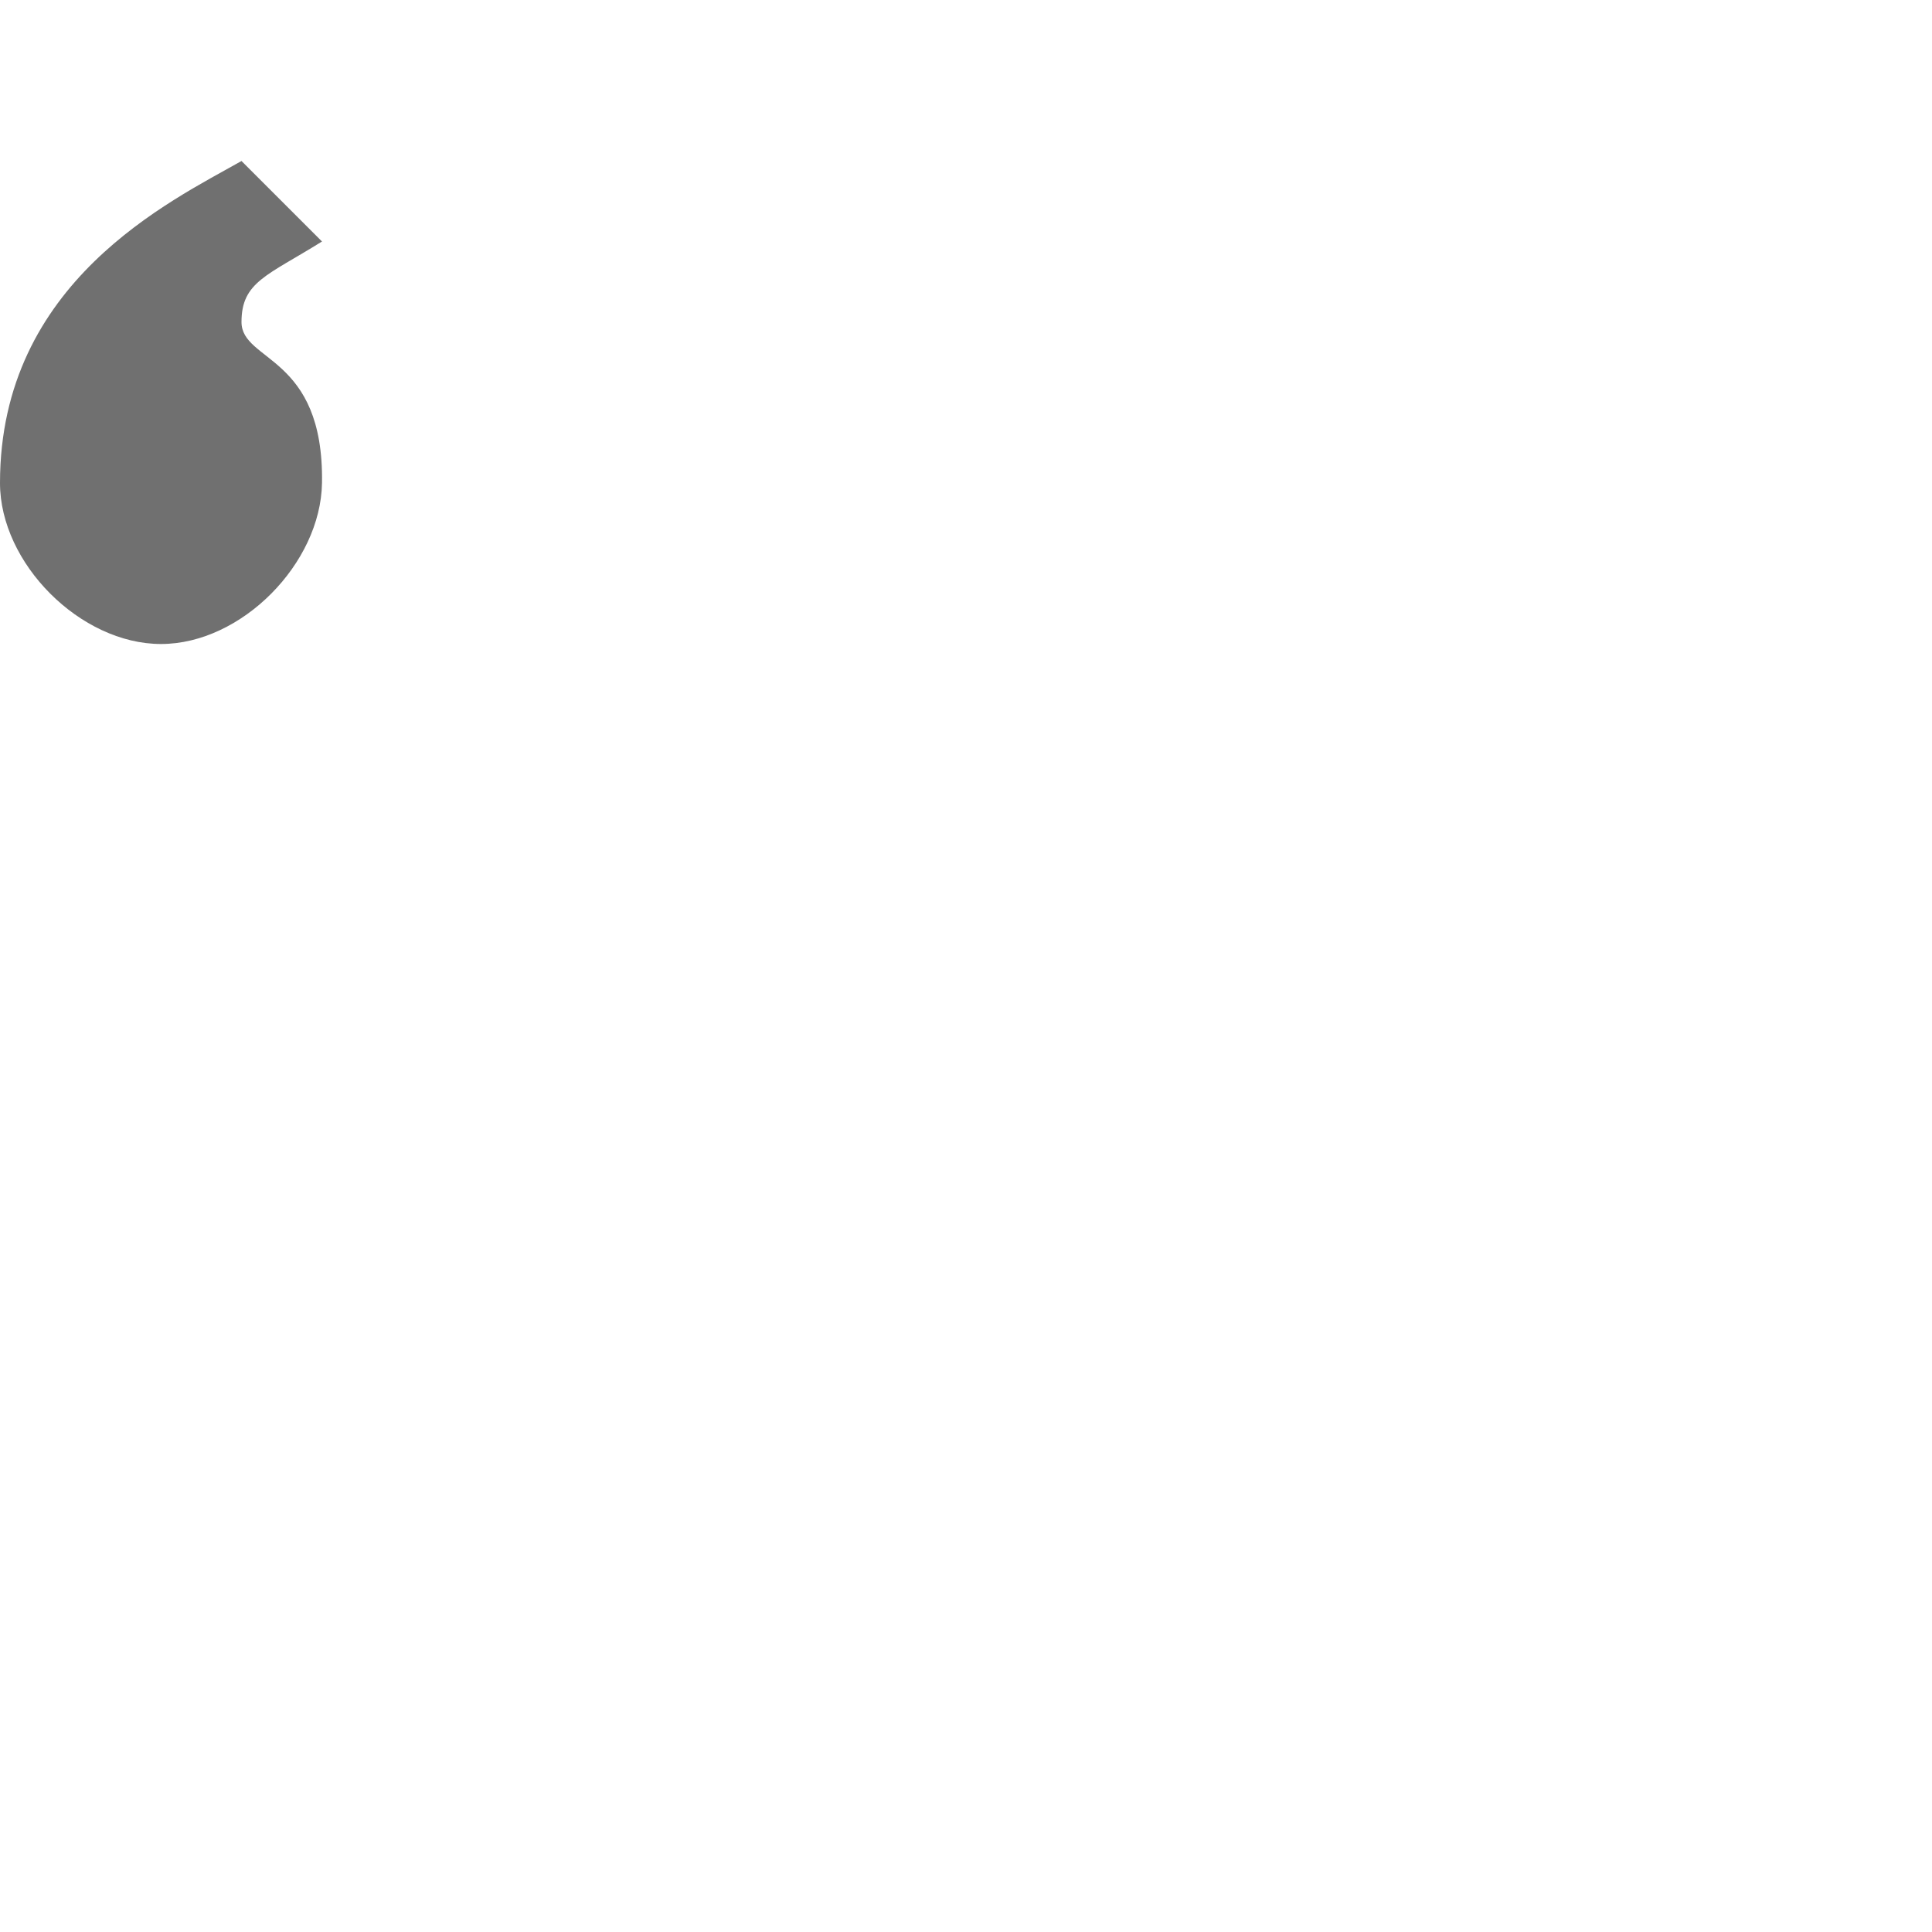
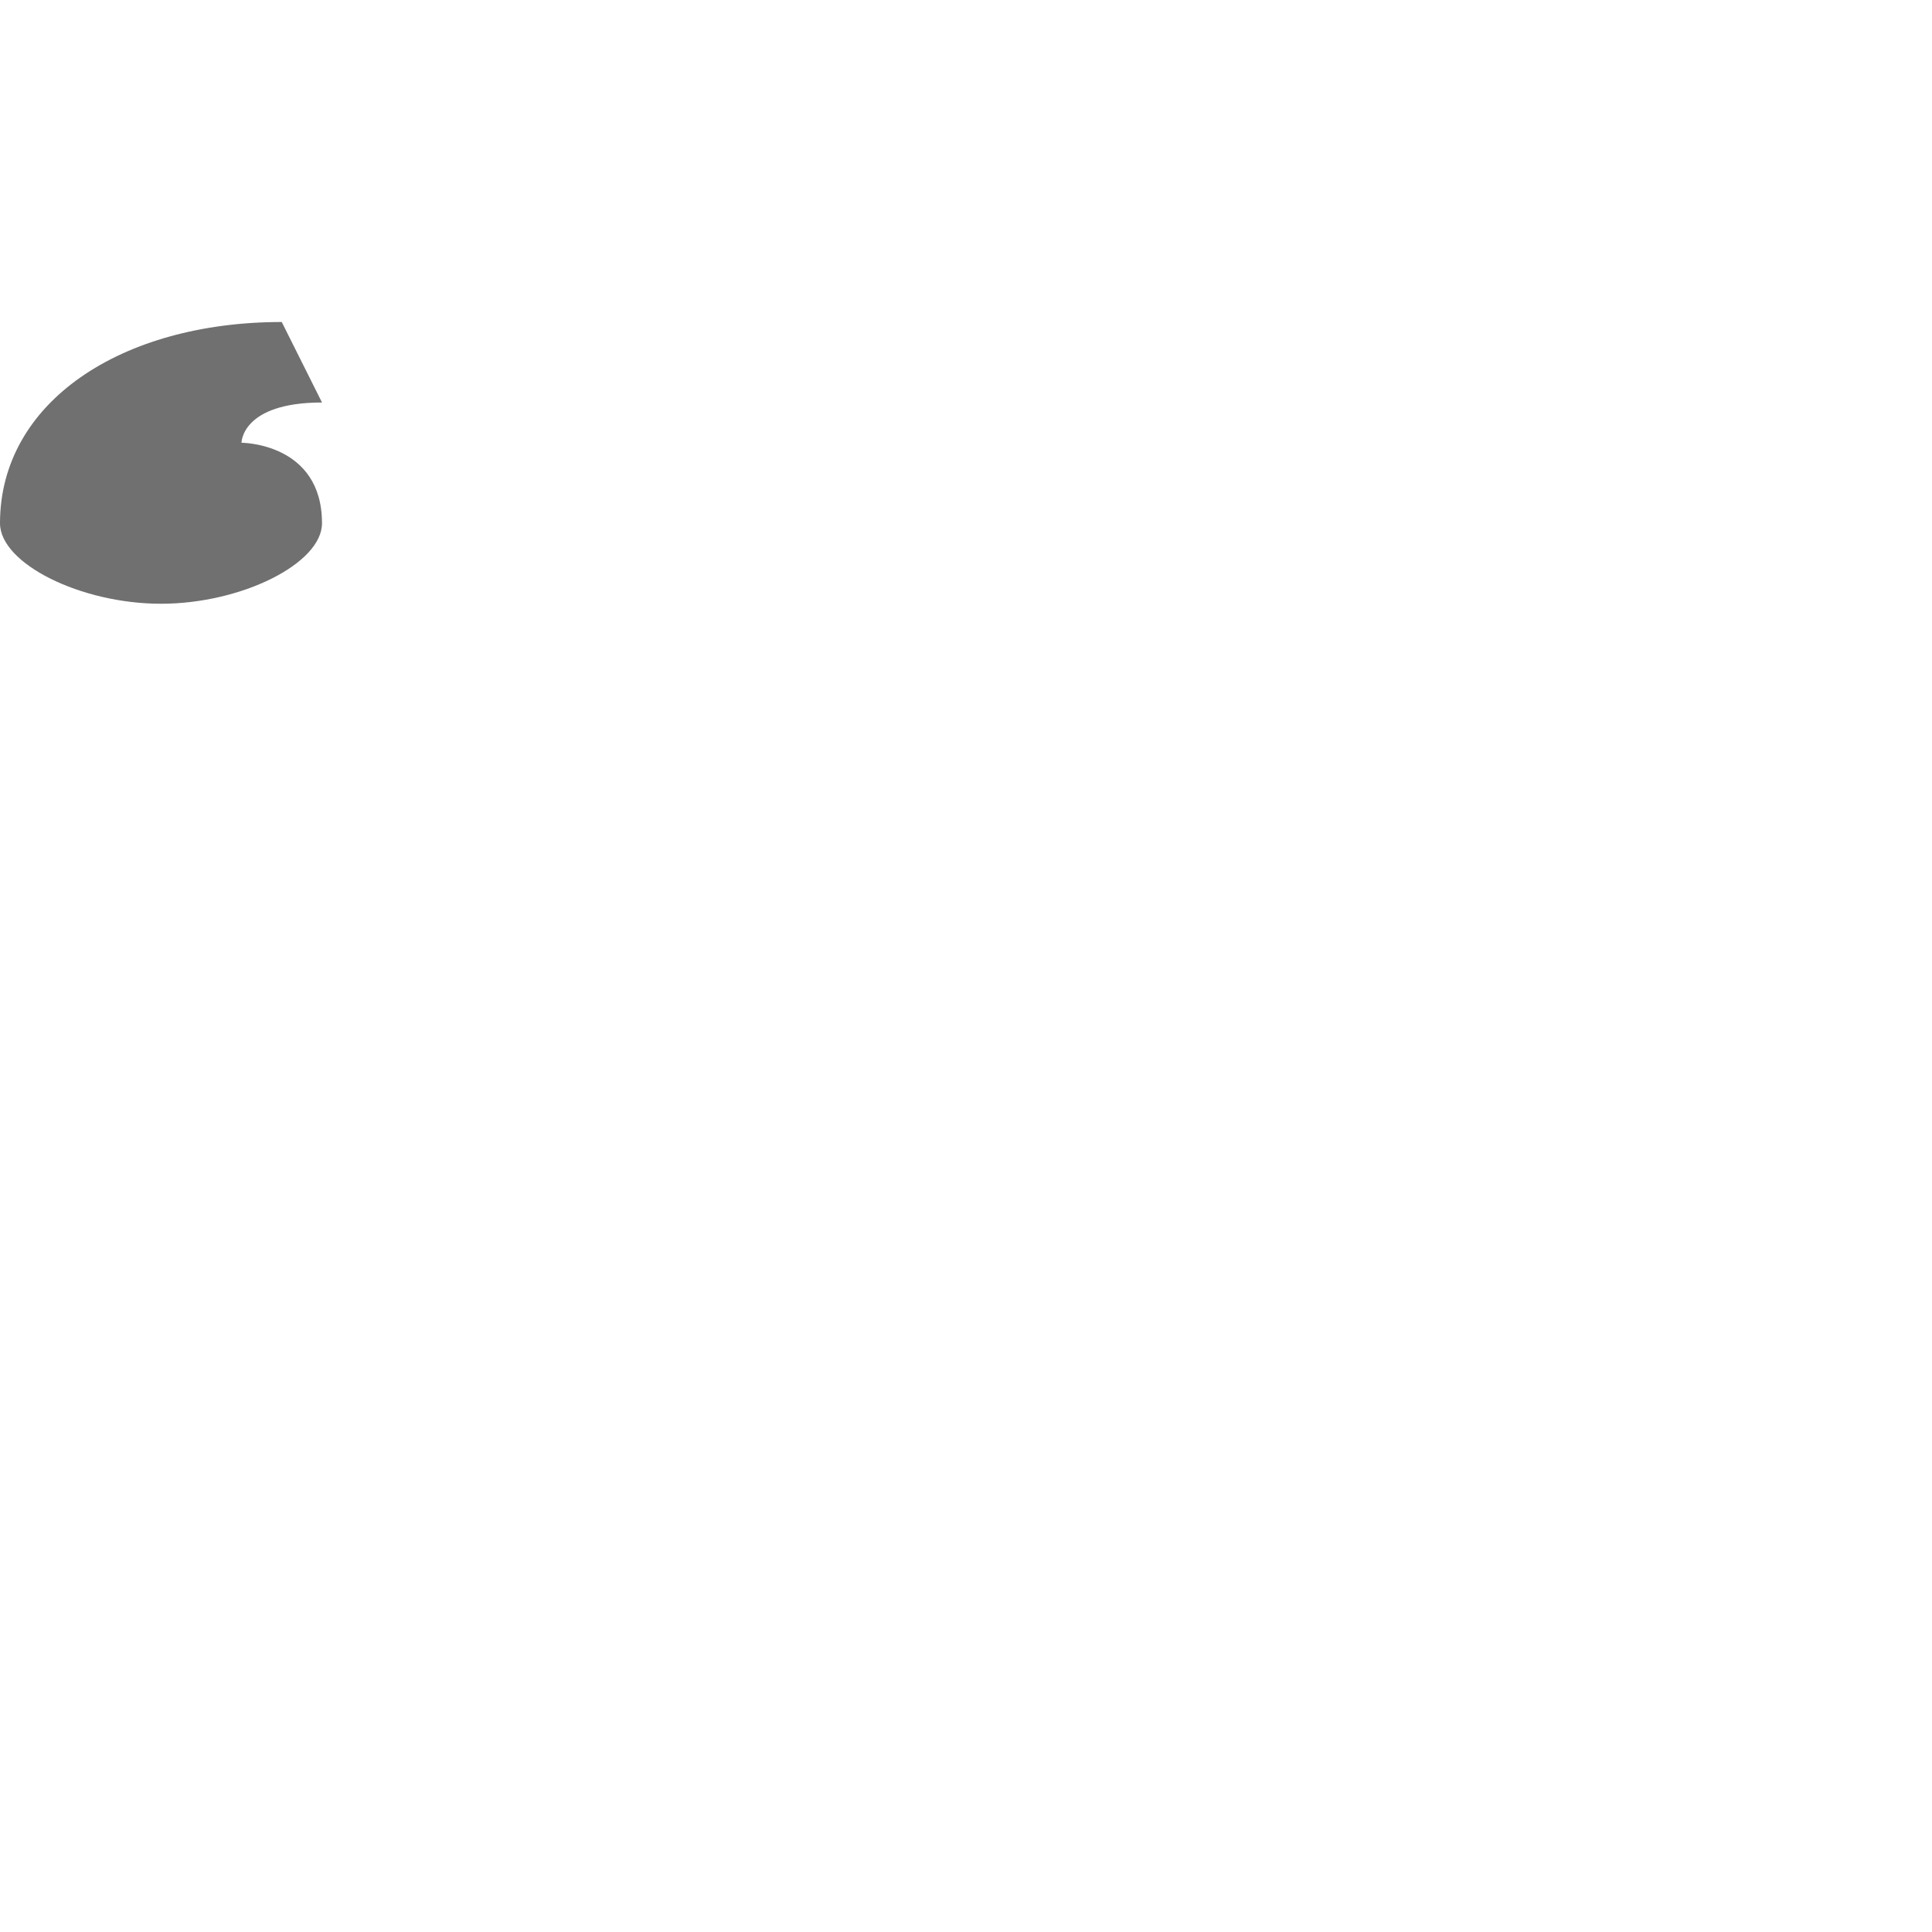
<svg xmlns="http://www.w3.org/2000/svg" width="1200" height="1200" viewBox="0 0 1200 1200" version="1.1" id="svg1" xml:space="preserve">
  <defs id="defs1" />
  <g id="layer1">
-     <path style="fill:#000000;fill-opacity:0.56;stroke:none;stroke-width:1px;stroke-linecap:butt;stroke-linejoin:miter;stroke-opacity:1" d="M 150,100 C 105.918,125 0,175 0,300 c 0,50 50,100 100,100 50,0 99.202,-50.006 100,-100 1.272,-79.66 -50,-75 -50,-100 0,-25 16.095,-28.816 50,-50 z" id="path541-0-7" />
+     <path style="fill:#000000;fill-opacity:0.56;stroke:none;stroke-width:1px;stroke-linecap:butt;stroke-linejoin:miter;stroke-opacity:1" d="M 175,200 C 75,200 5e-6,250 5e-6,325 5e-6,350 50,375 100,375 c 50,0 100,-25 100,-50 0,-50 -50,-50 -50,-50 0,0 0,-25 50,-25 z" id="path541-0-7-5" />
  </g>
</svg>
